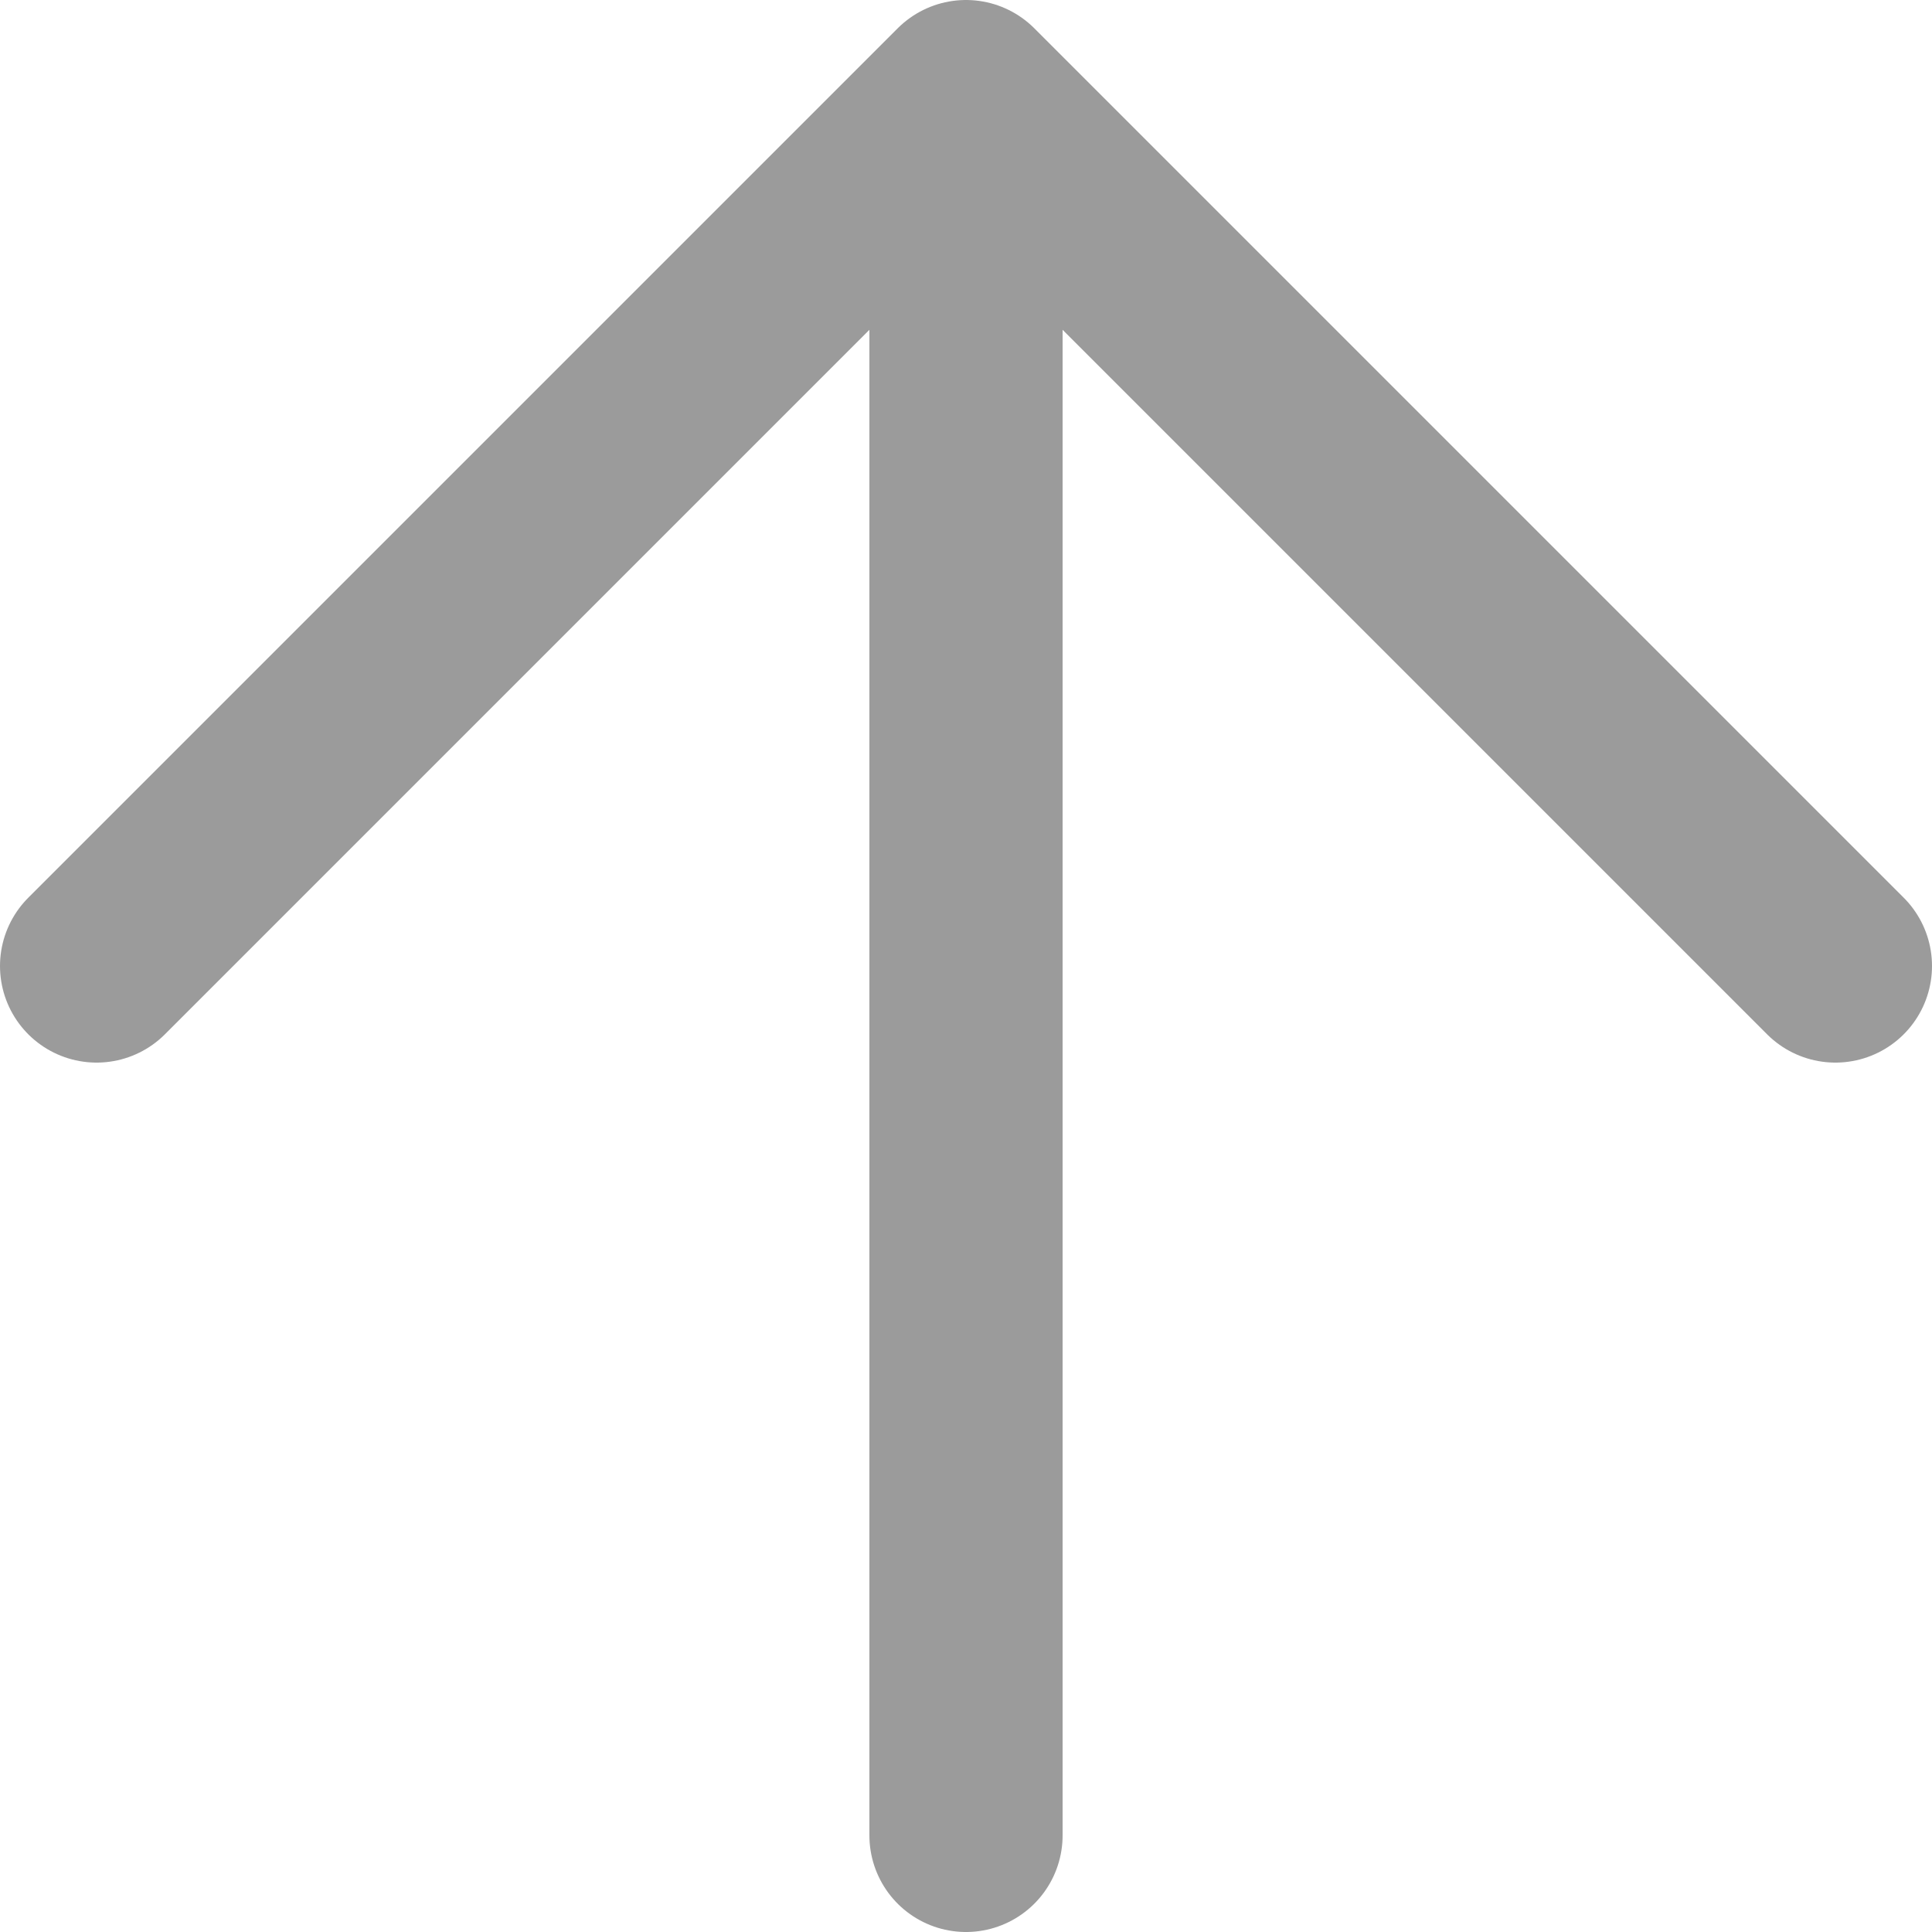
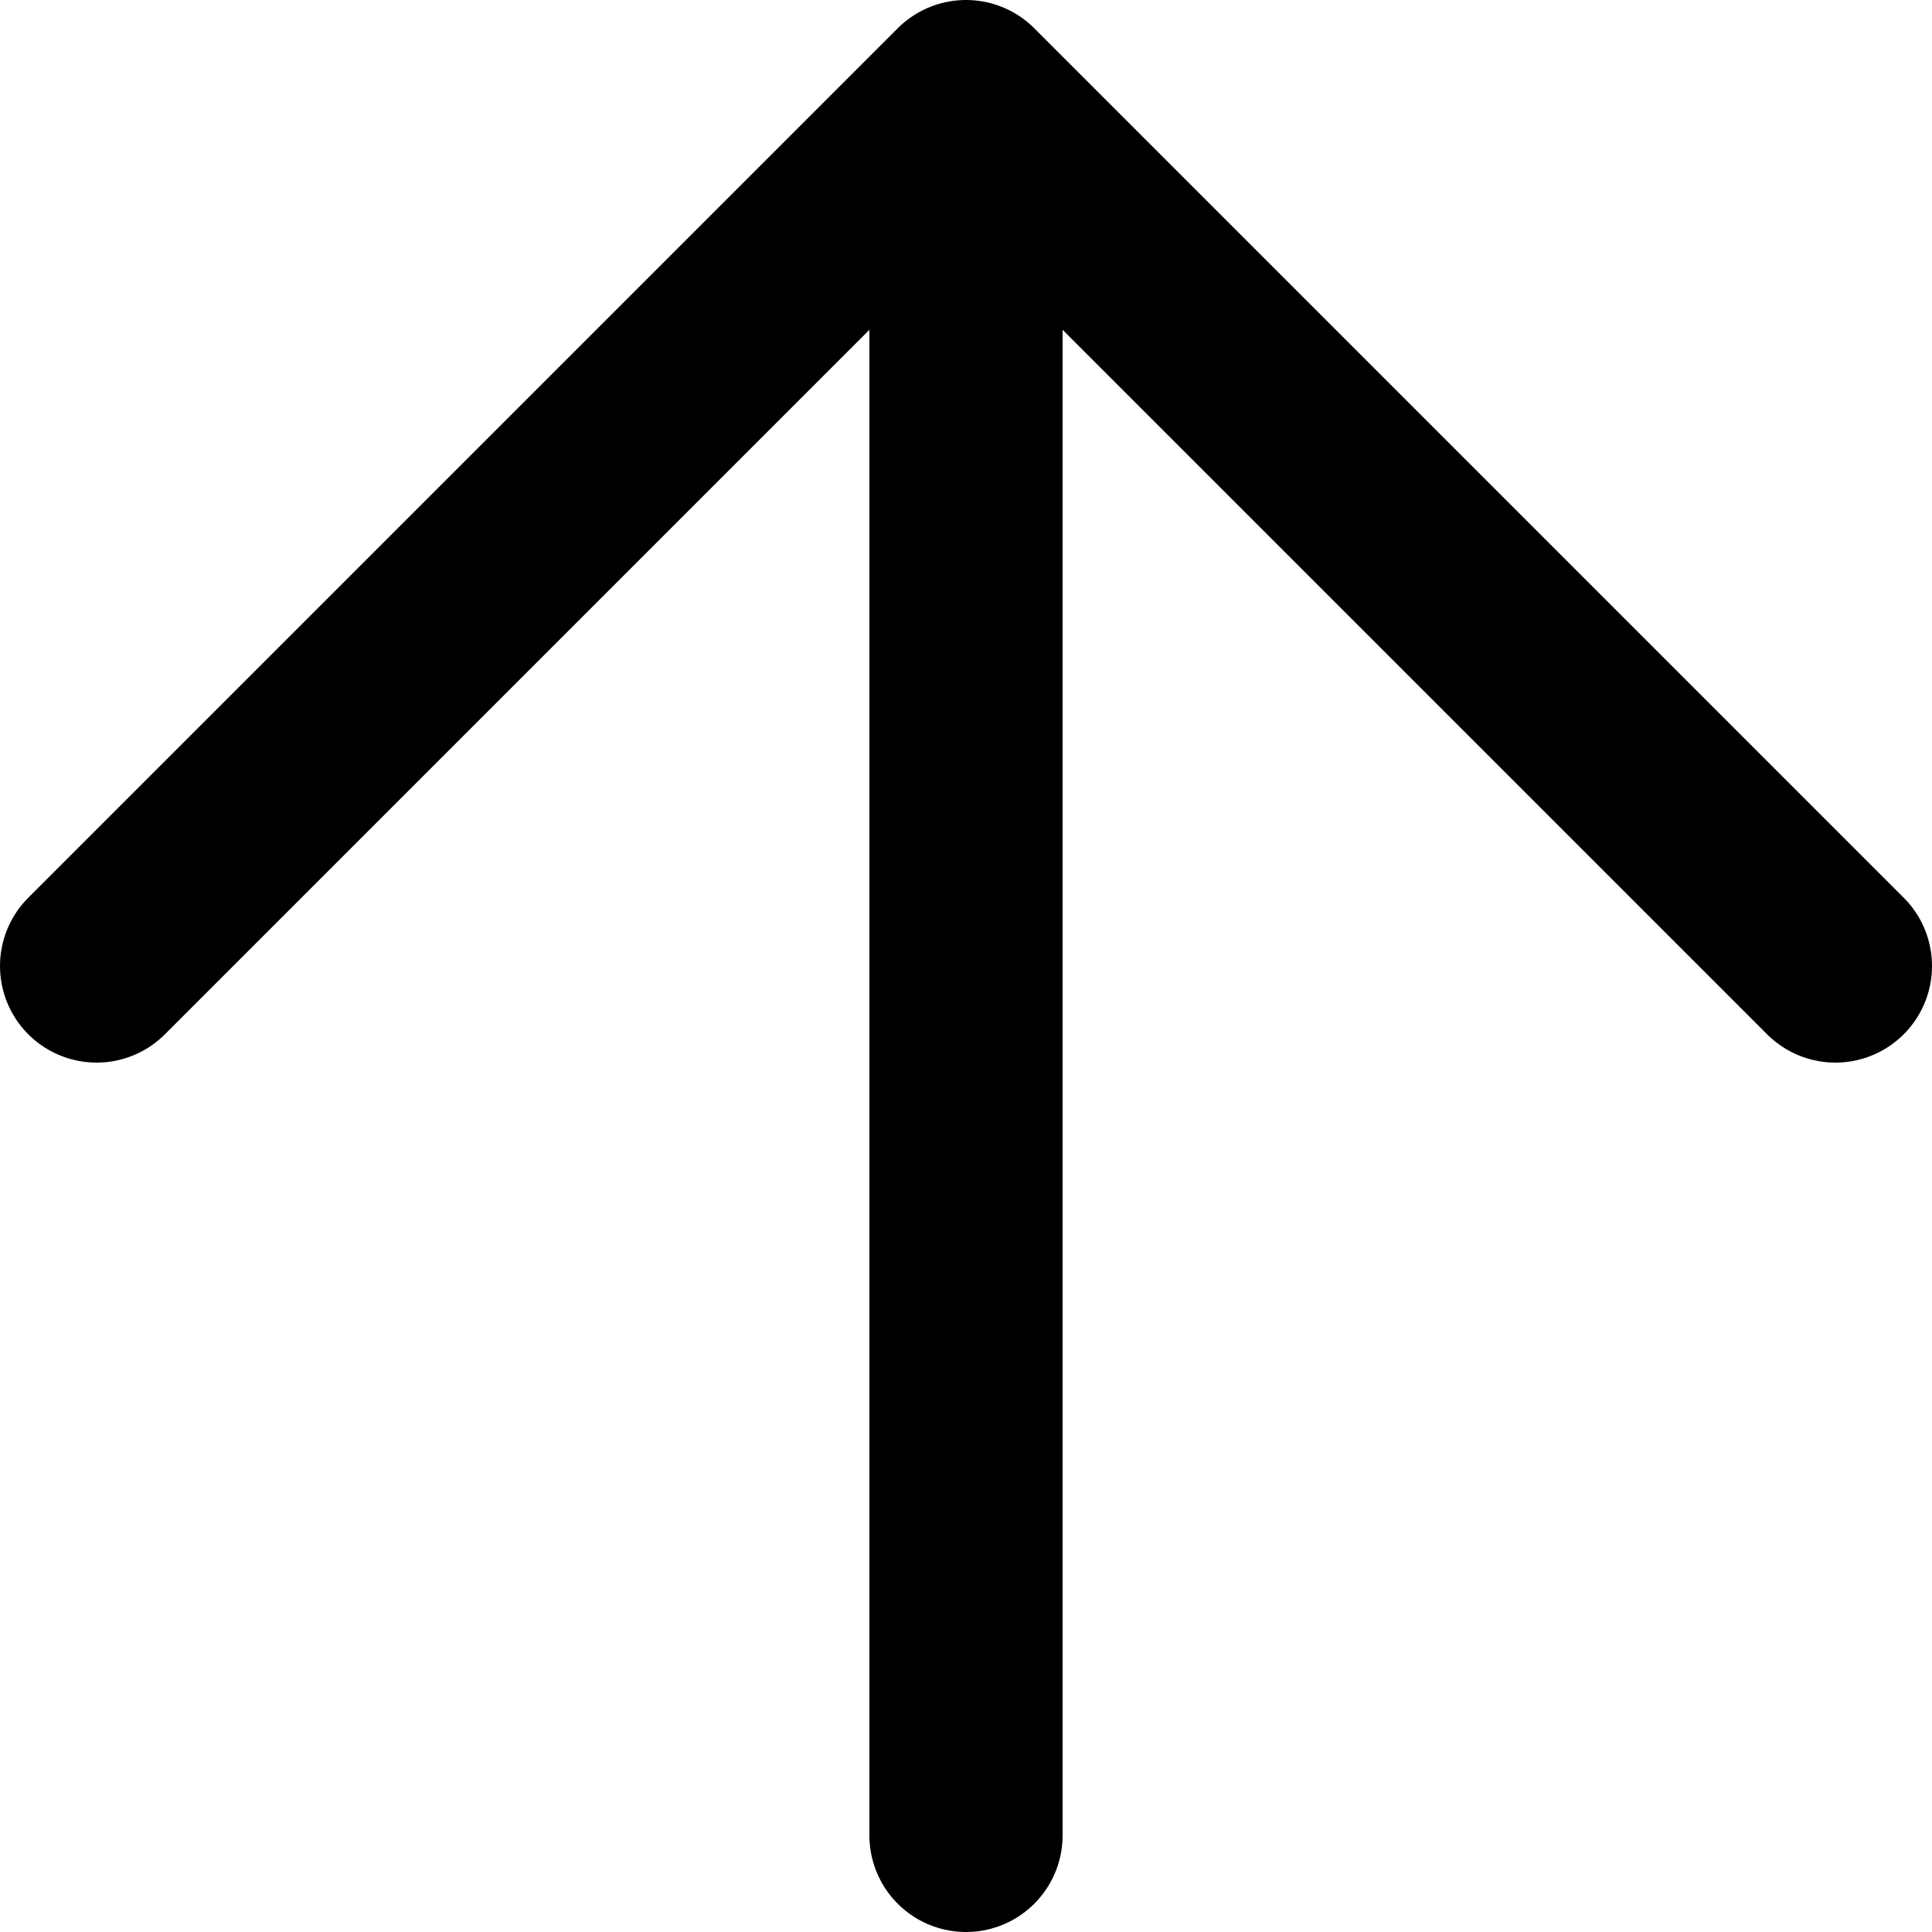
<svg xmlns="http://www.w3.org/2000/svg" width="10" height="10" viewBox="0 0 10 10" fill="none">
-   <path d="M5 9.5L5 0.5M5 0.5L0.5 5M5 0.5L9.5 5" stroke="#9B9B9B" stroke-linecap="round" stroke-linejoin="round" />
+   <path d="M5 9.5L5 0.5M5 0.5L0.5 5M5 0.5L9.5 5" stroke="currentColor" stroke-linecap="round" stroke-linejoin="round" />
</svg>
